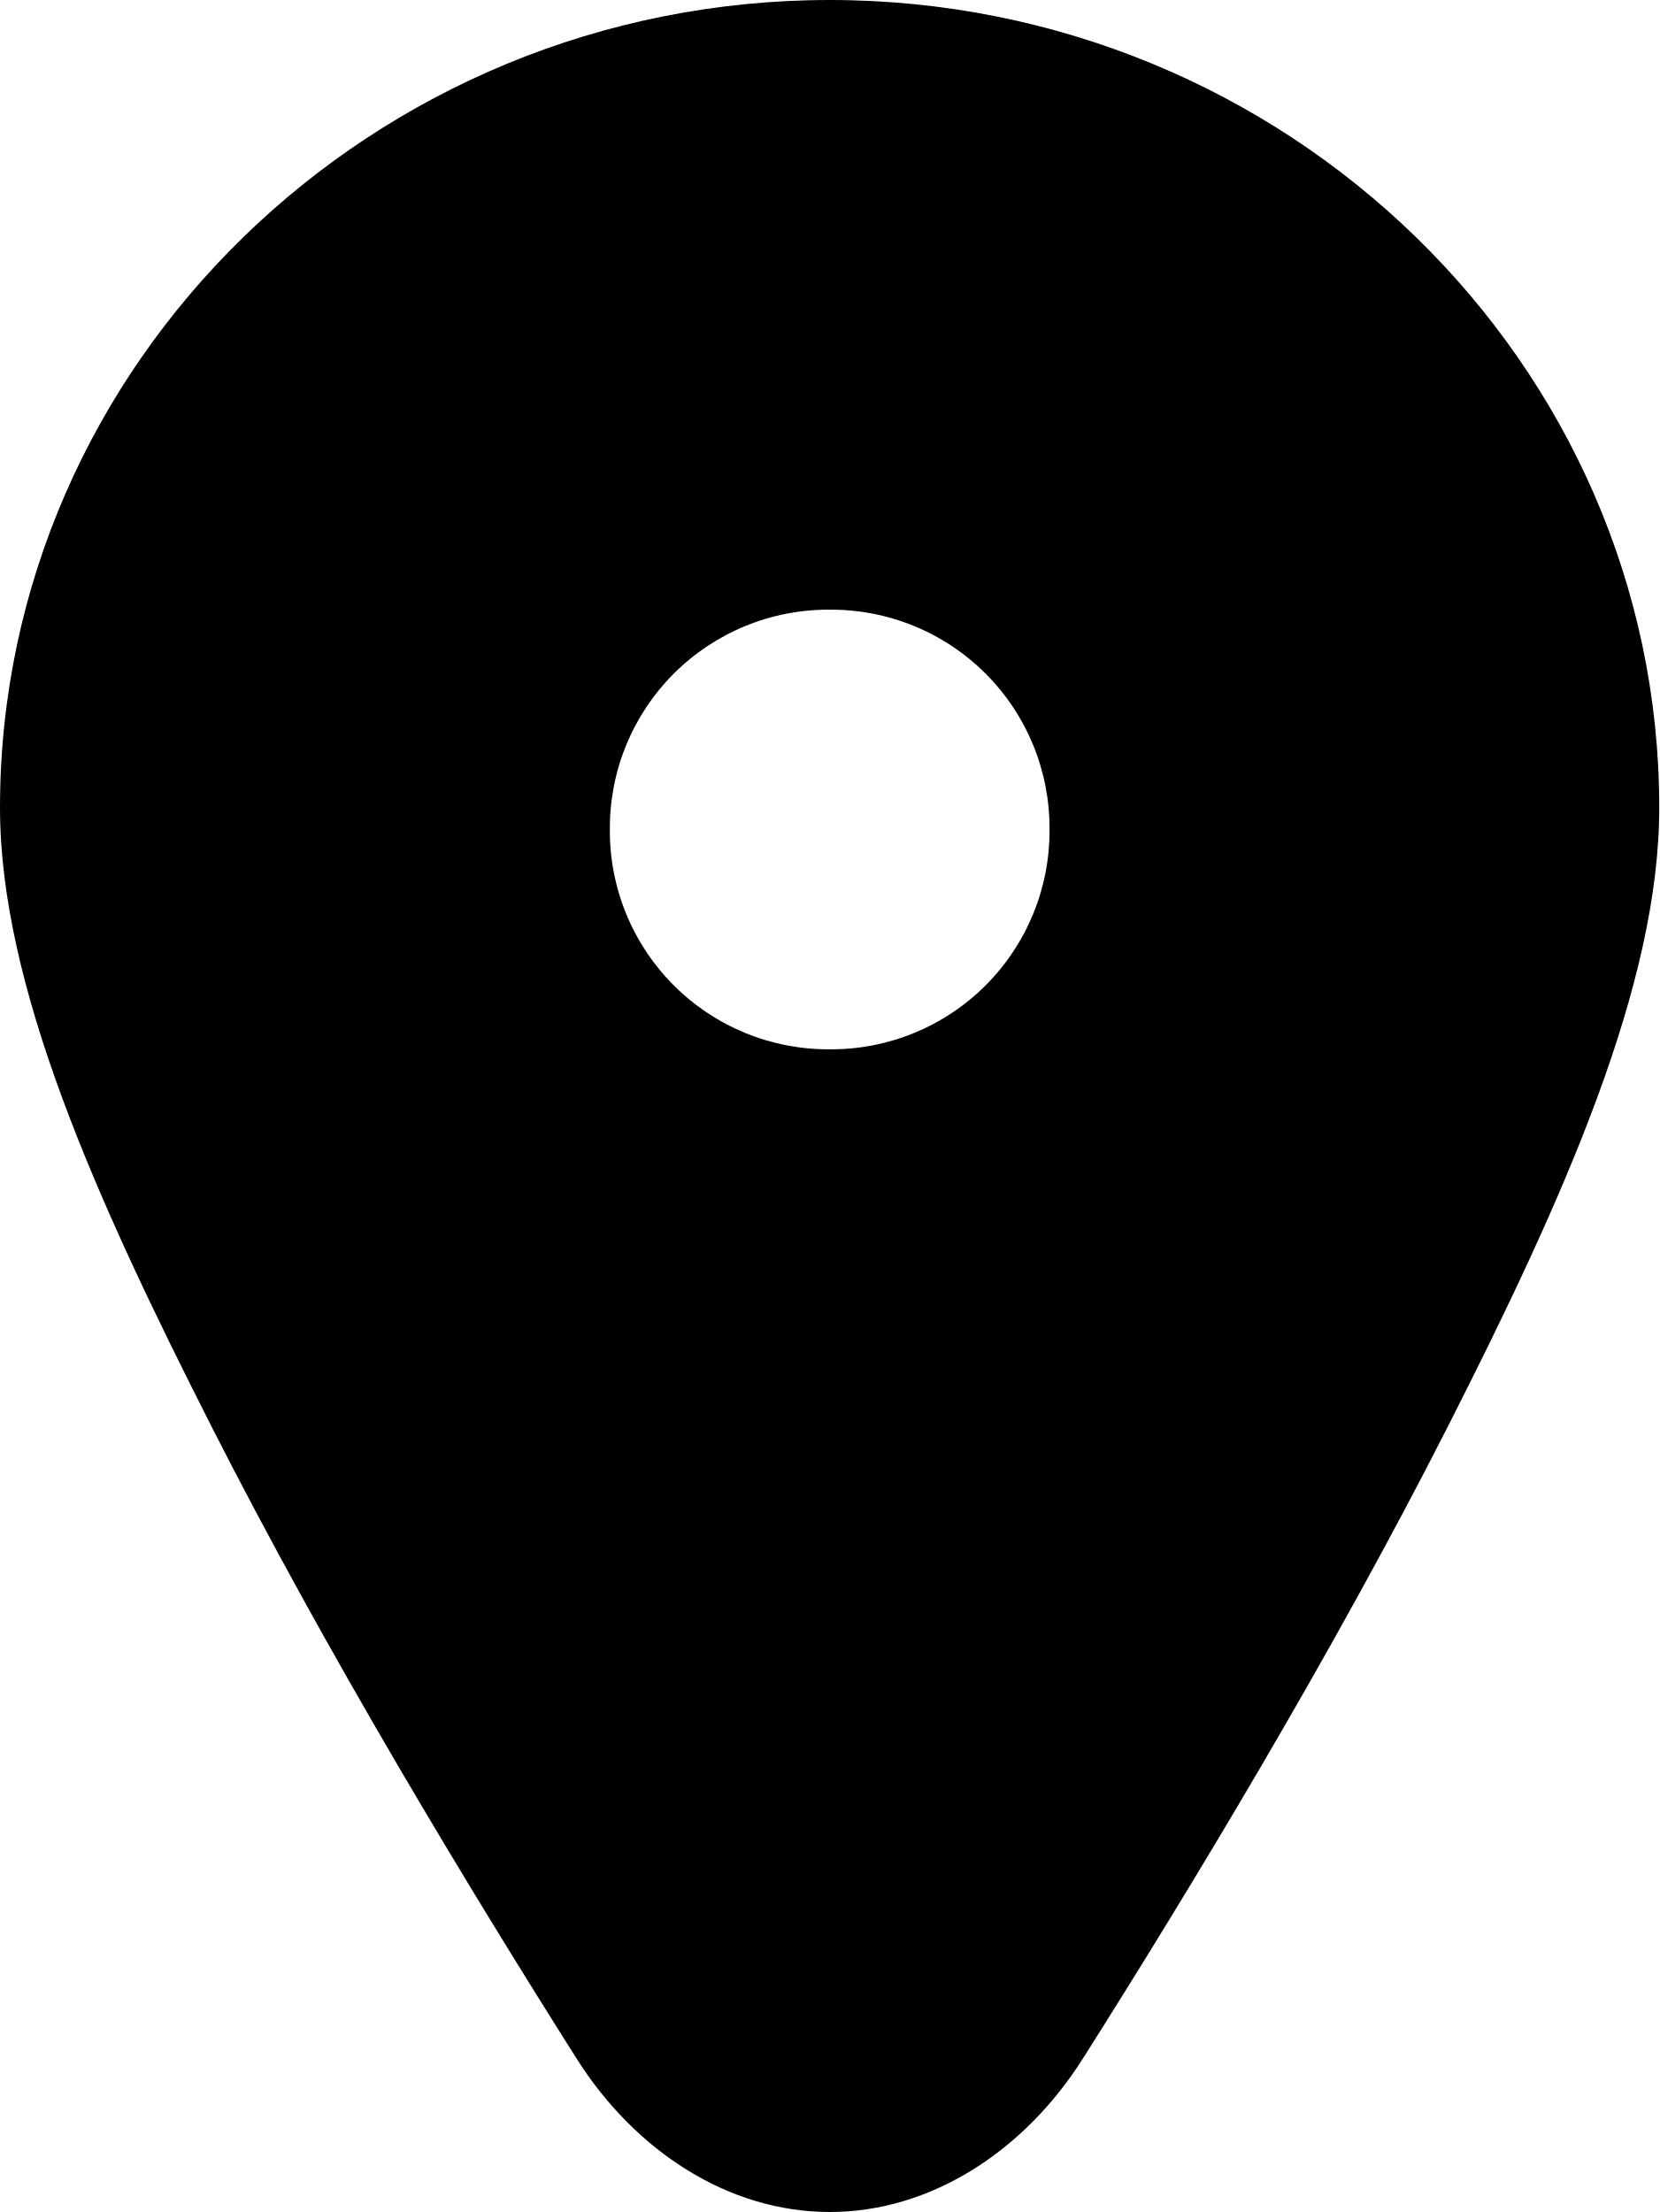
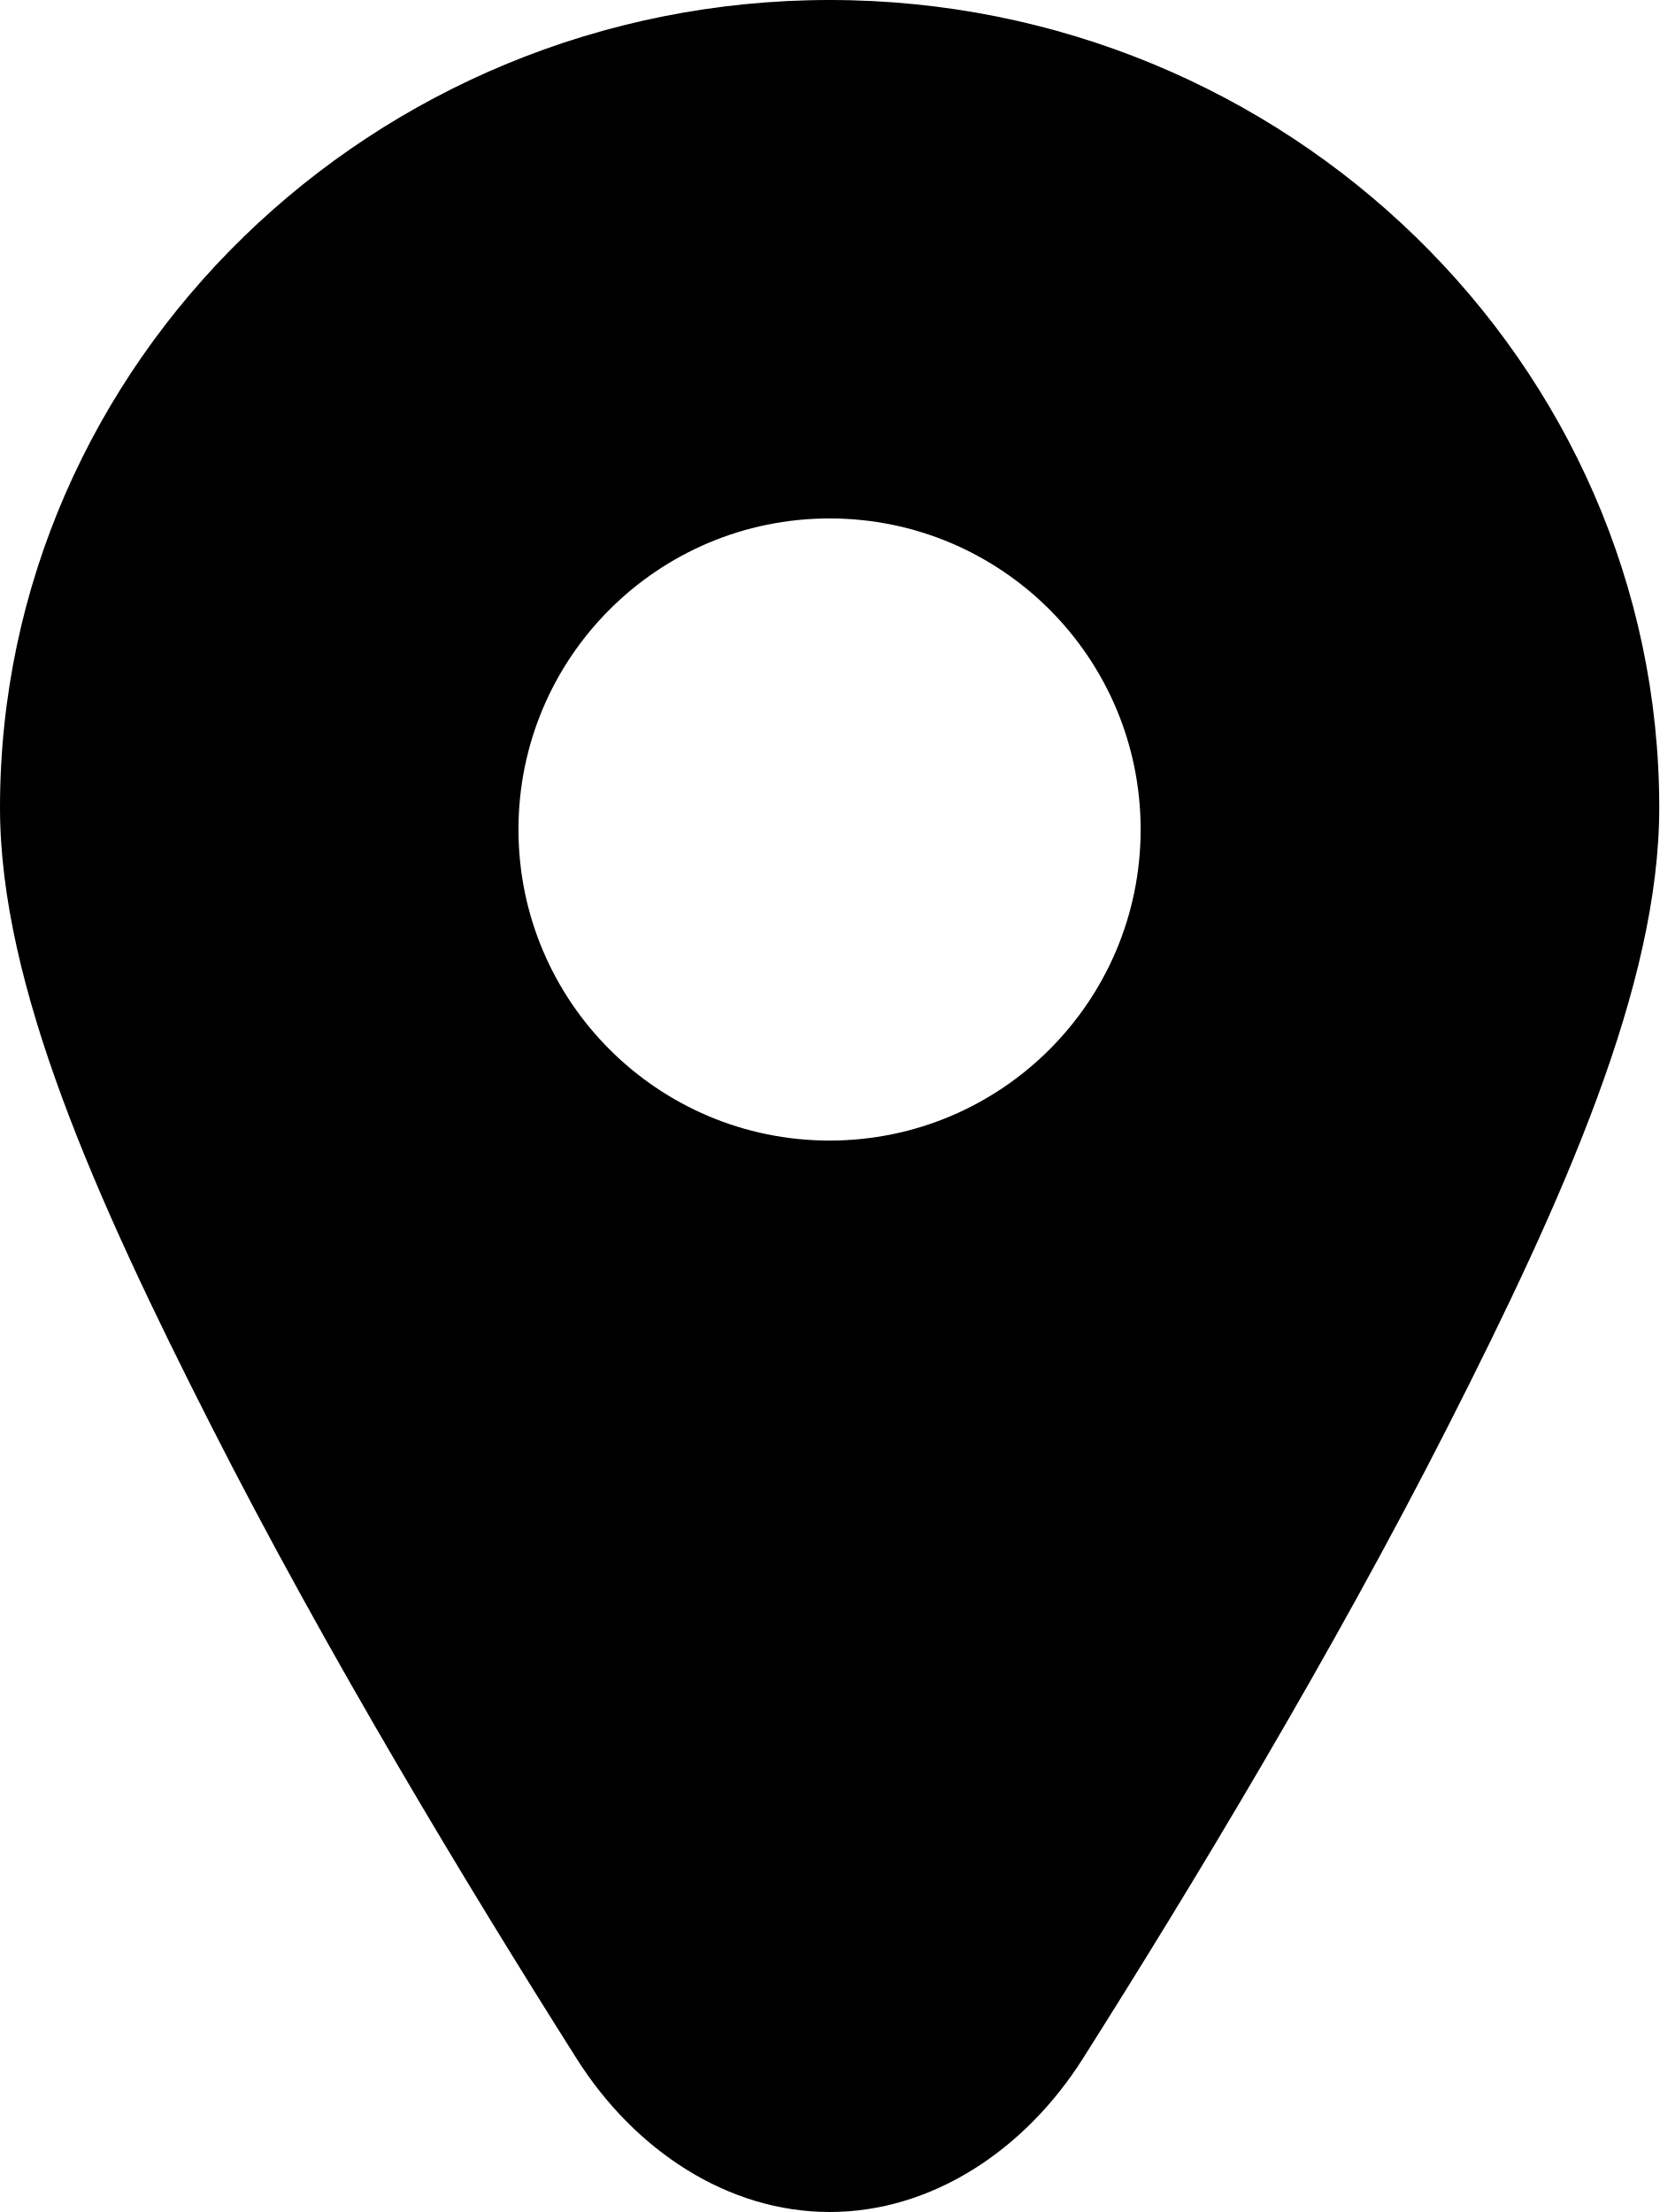
<svg xmlns="http://www.w3.org/2000/svg" viewBox="0 0 24.002 32">
-   <path d="M12.002 0C5.392 0 0 5.248 0 11.684c0 2.568 1.38 5.646 3.057 8.947 1.676 3.301 3.723 6.682 5.283 9.148C9.18 31.11 10.53 32 12.002 32c1.472 0 2.82-.889 3.662-2.219 1.56-2.465 3.606-5.849 5.283-9.15 1.677-3.302 3.055-6.379 3.055-8.947 0-6.436-5.39-11.684-12-11.684Zm0 8.82a3.158 3.158 0 0 1 3.18 3.18 3.158 3.158 0 0 1-3.18 3.18A3.158 3.158 0 0 1 8.822 12a3.158 3.158 0 0 1 3.18-3.18z" />
+   <path d="M12.002 0C5.392 0 0 5.248 0 11.684c0 2.568 1.38 5.646 3.057 8.947 1.676 3.3 3.723 6.682 5.283 9.148C9.18 31.11 10.53 32 12.002 32s2.82-.889 3.662-2.219c1.56-2.465 3.606-5.85 5.283-9.15 1.677-3.302 3.055-6.38 3.055-8.947 0-6.436-5.39-11.684-12-11.684zM12 7.5a4.5 4.5 0 0 1 4.5 4.5 4.5 4.5 0 0 1-4.5 4.5A4.5 4.5 0 0 1 7.5 12 4.5 4.5 0 0 1 12 7.5z" />
</svg>
